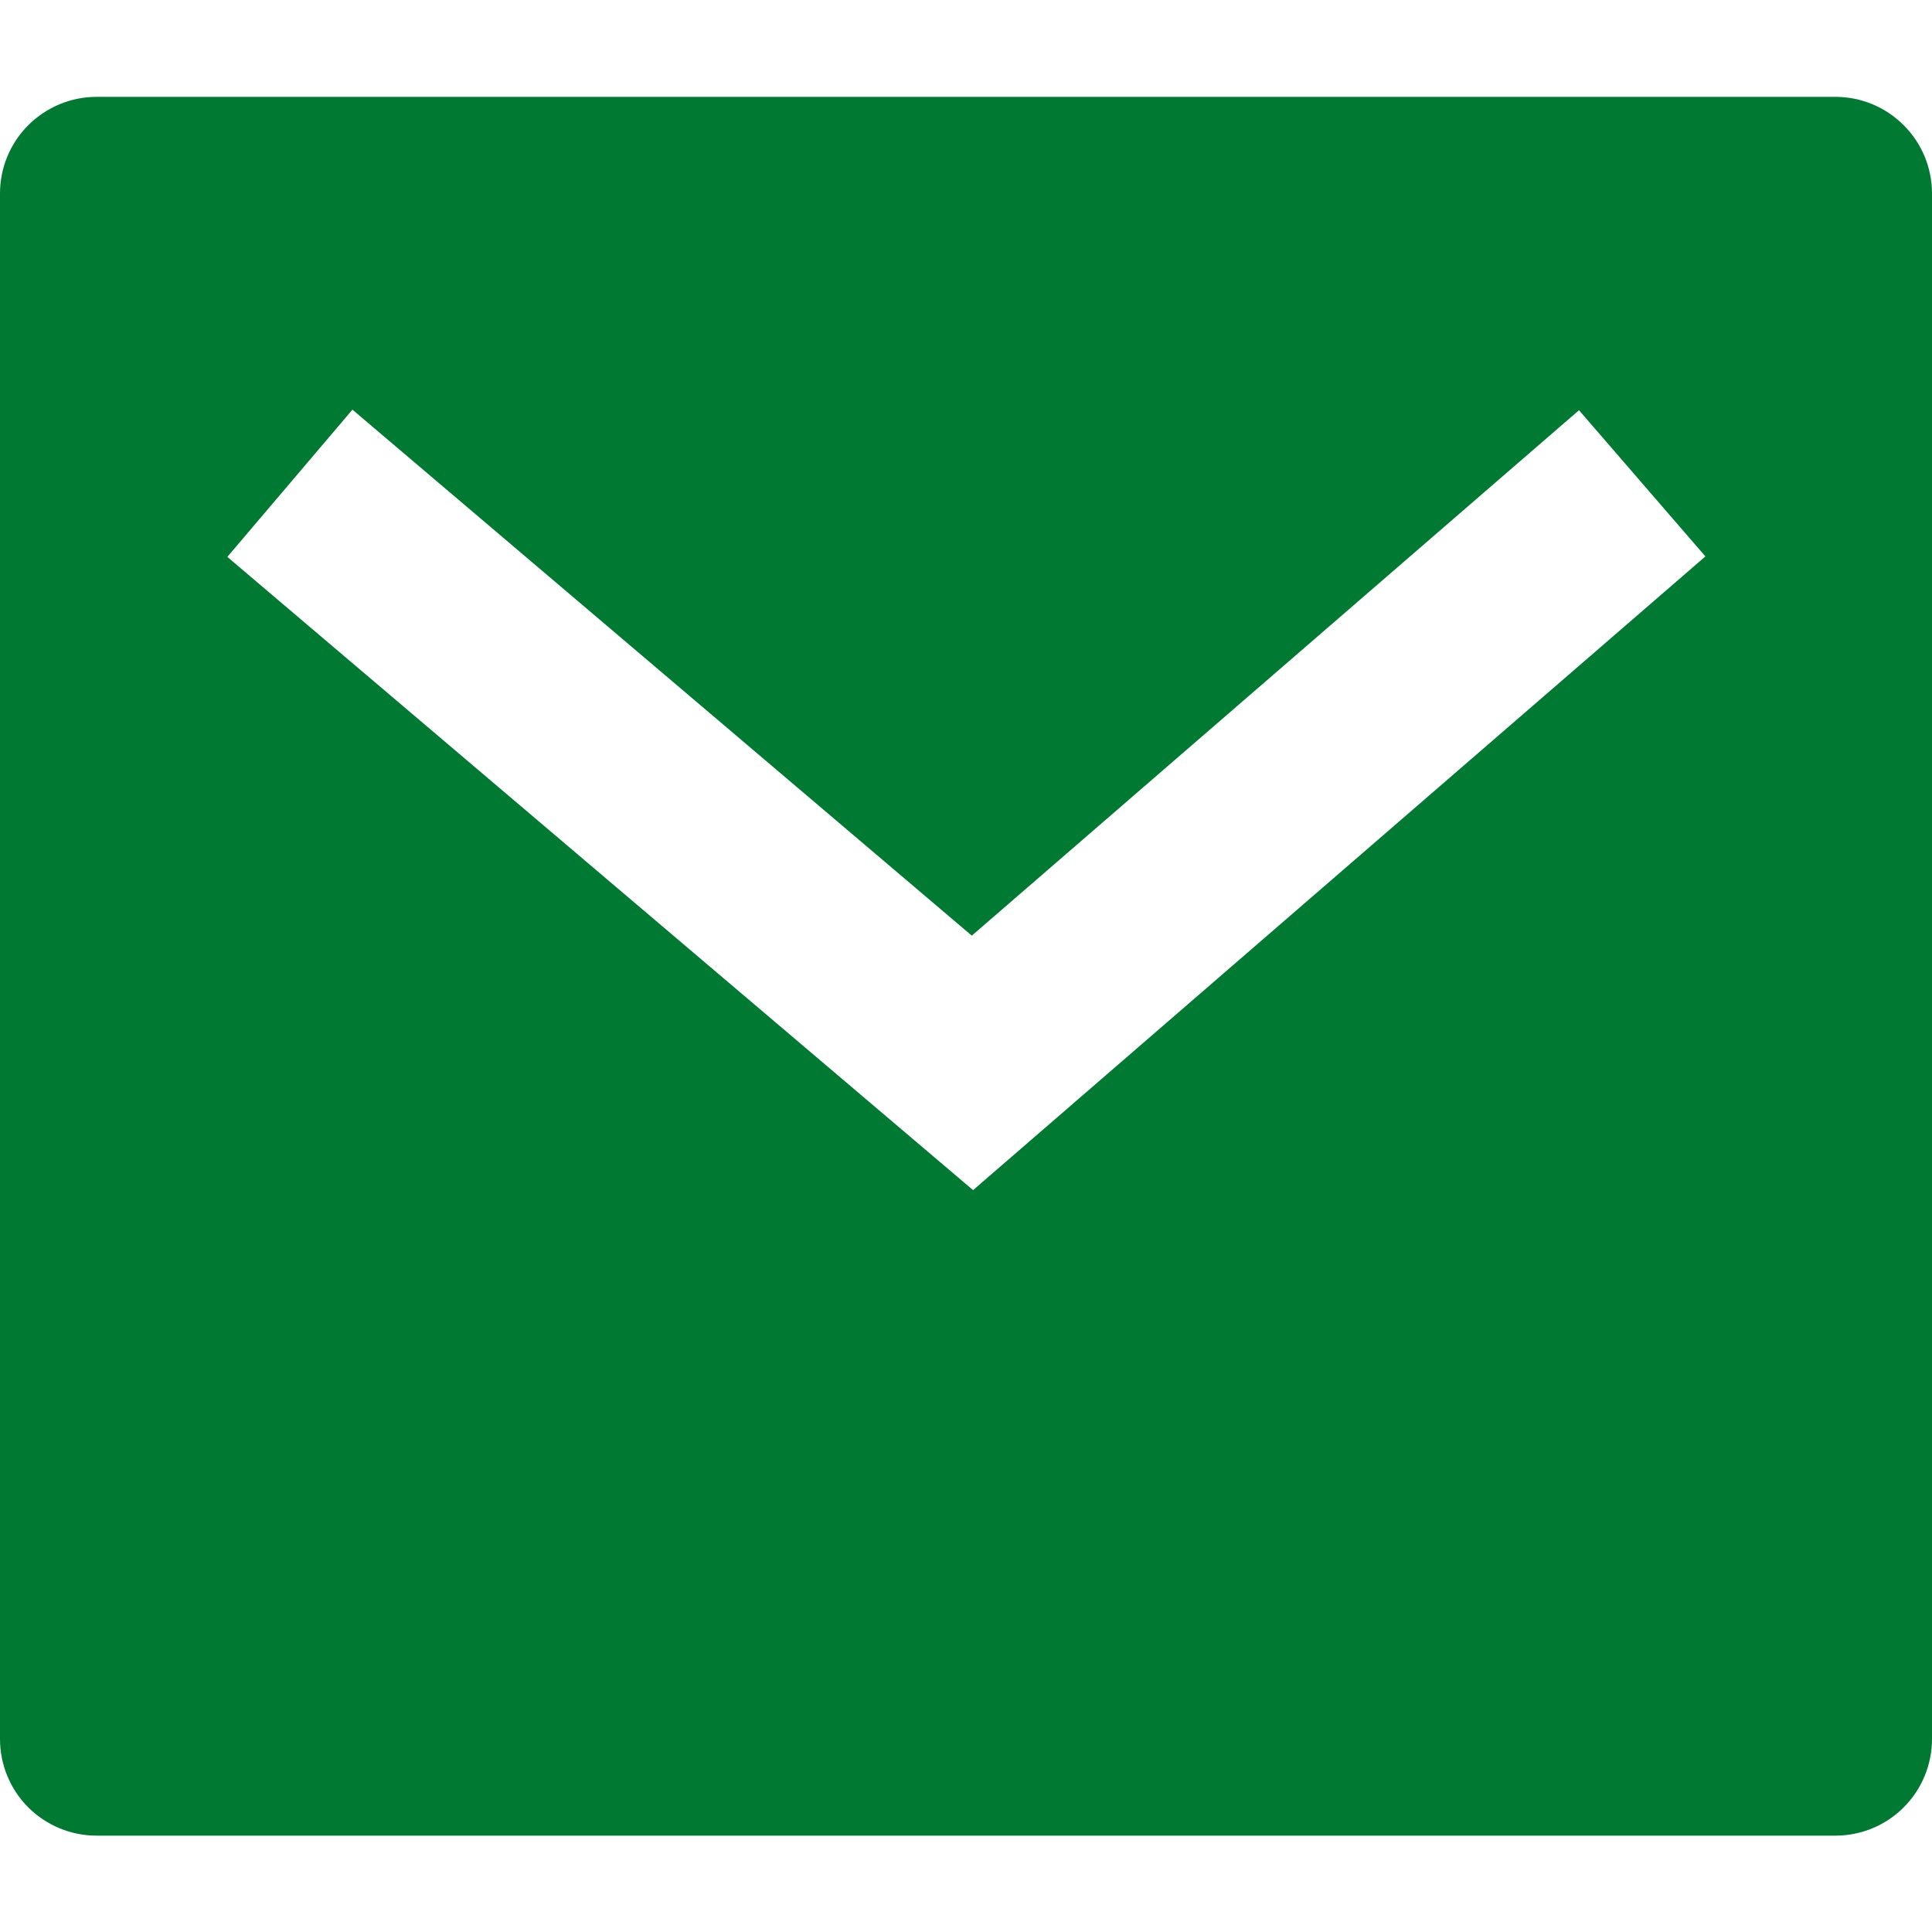
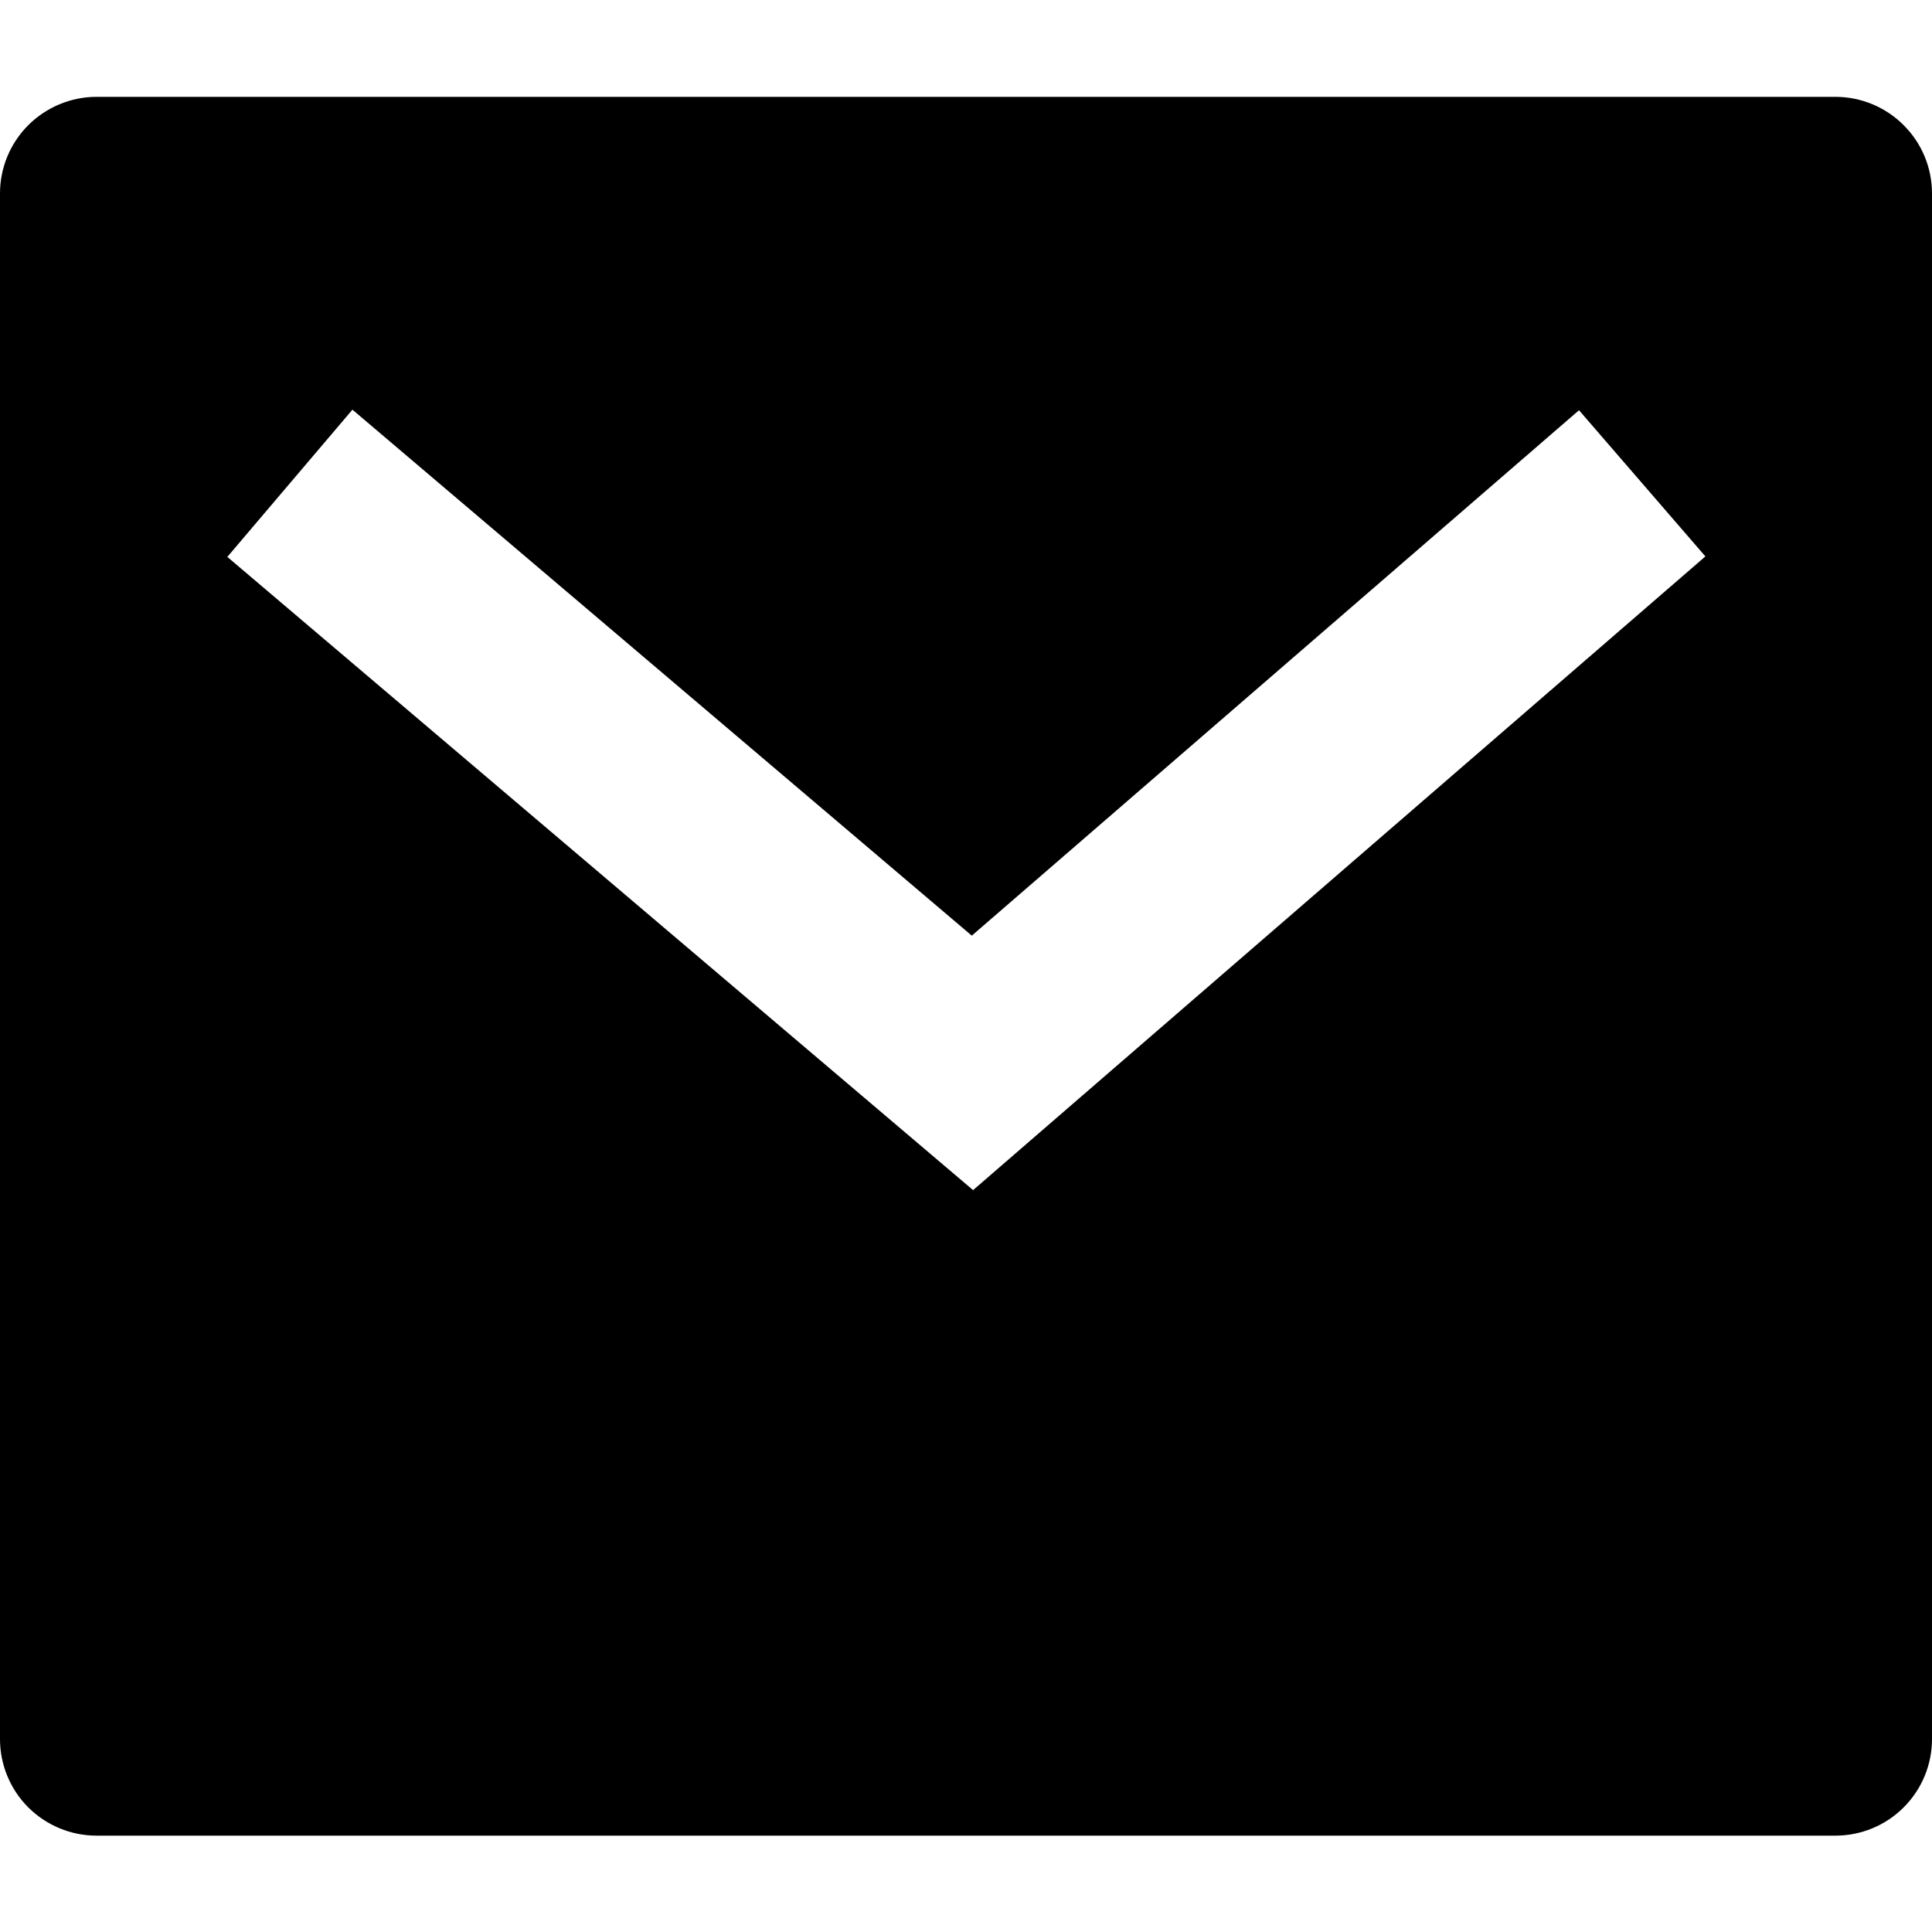
- <svg xmlns="http://www.w3.org/2000/svg" width="24" height="24" viewBox="0 0 24 24" fill="none">
-   <path d="M1.2 1.203H22.8C23.118 1.203 23.424 1.33 23.648 1.555C23.874 1.78 24 2.085 24 2.403V21.603C24 21.921 23.874 22.227 23.648 22.452C23.424 22.677 23.118 22.803 22.8 22.803H1.2C0.882 22.803 0.577 22.677 0.351 22.452C0.126 22.227 0 21.921 0 21.603V2.403C0 2.085 0.126 1.78 0.351 1.555C0.577 1.33 0.882 1.203 1.2 1.203ZM12.072 11.623L4.378 5.089L2.824 6.918L12.088 14.784L21.185 6.912L19.615 5.096L12.072 11.623Z" fill="#007A32" />
+ <svg xmlns="http://www.w3.org/2000/svg" width="24" height="24" viewBox="0 0 24 24">
+   <path d="M1.2 1.203H22.8C23.118 1.203 23.424 1.33 23.648 1.555C23.874 1.78 24 2.085 24 2.403V21.603C24 21.921 23.874 22.227 23.648 22.452C23.424 22.677 23.118 22.803 22.8 22.803H1.2C0.882 22.803 0.577 22.677 0.351 22.452C0.126 22.227 0 21.921 0 21.603V2.403C0 2.085 0.126 1.78 0.351 1.555C0.577 1.33 0.882 1.203 1.2 1.203ZM12.072 11.623L4.378 5.089L2.824 6.918L12.088 14.784L21.185 6.912L19.615 5.096L12.072 11.623Z" />
</svg>
